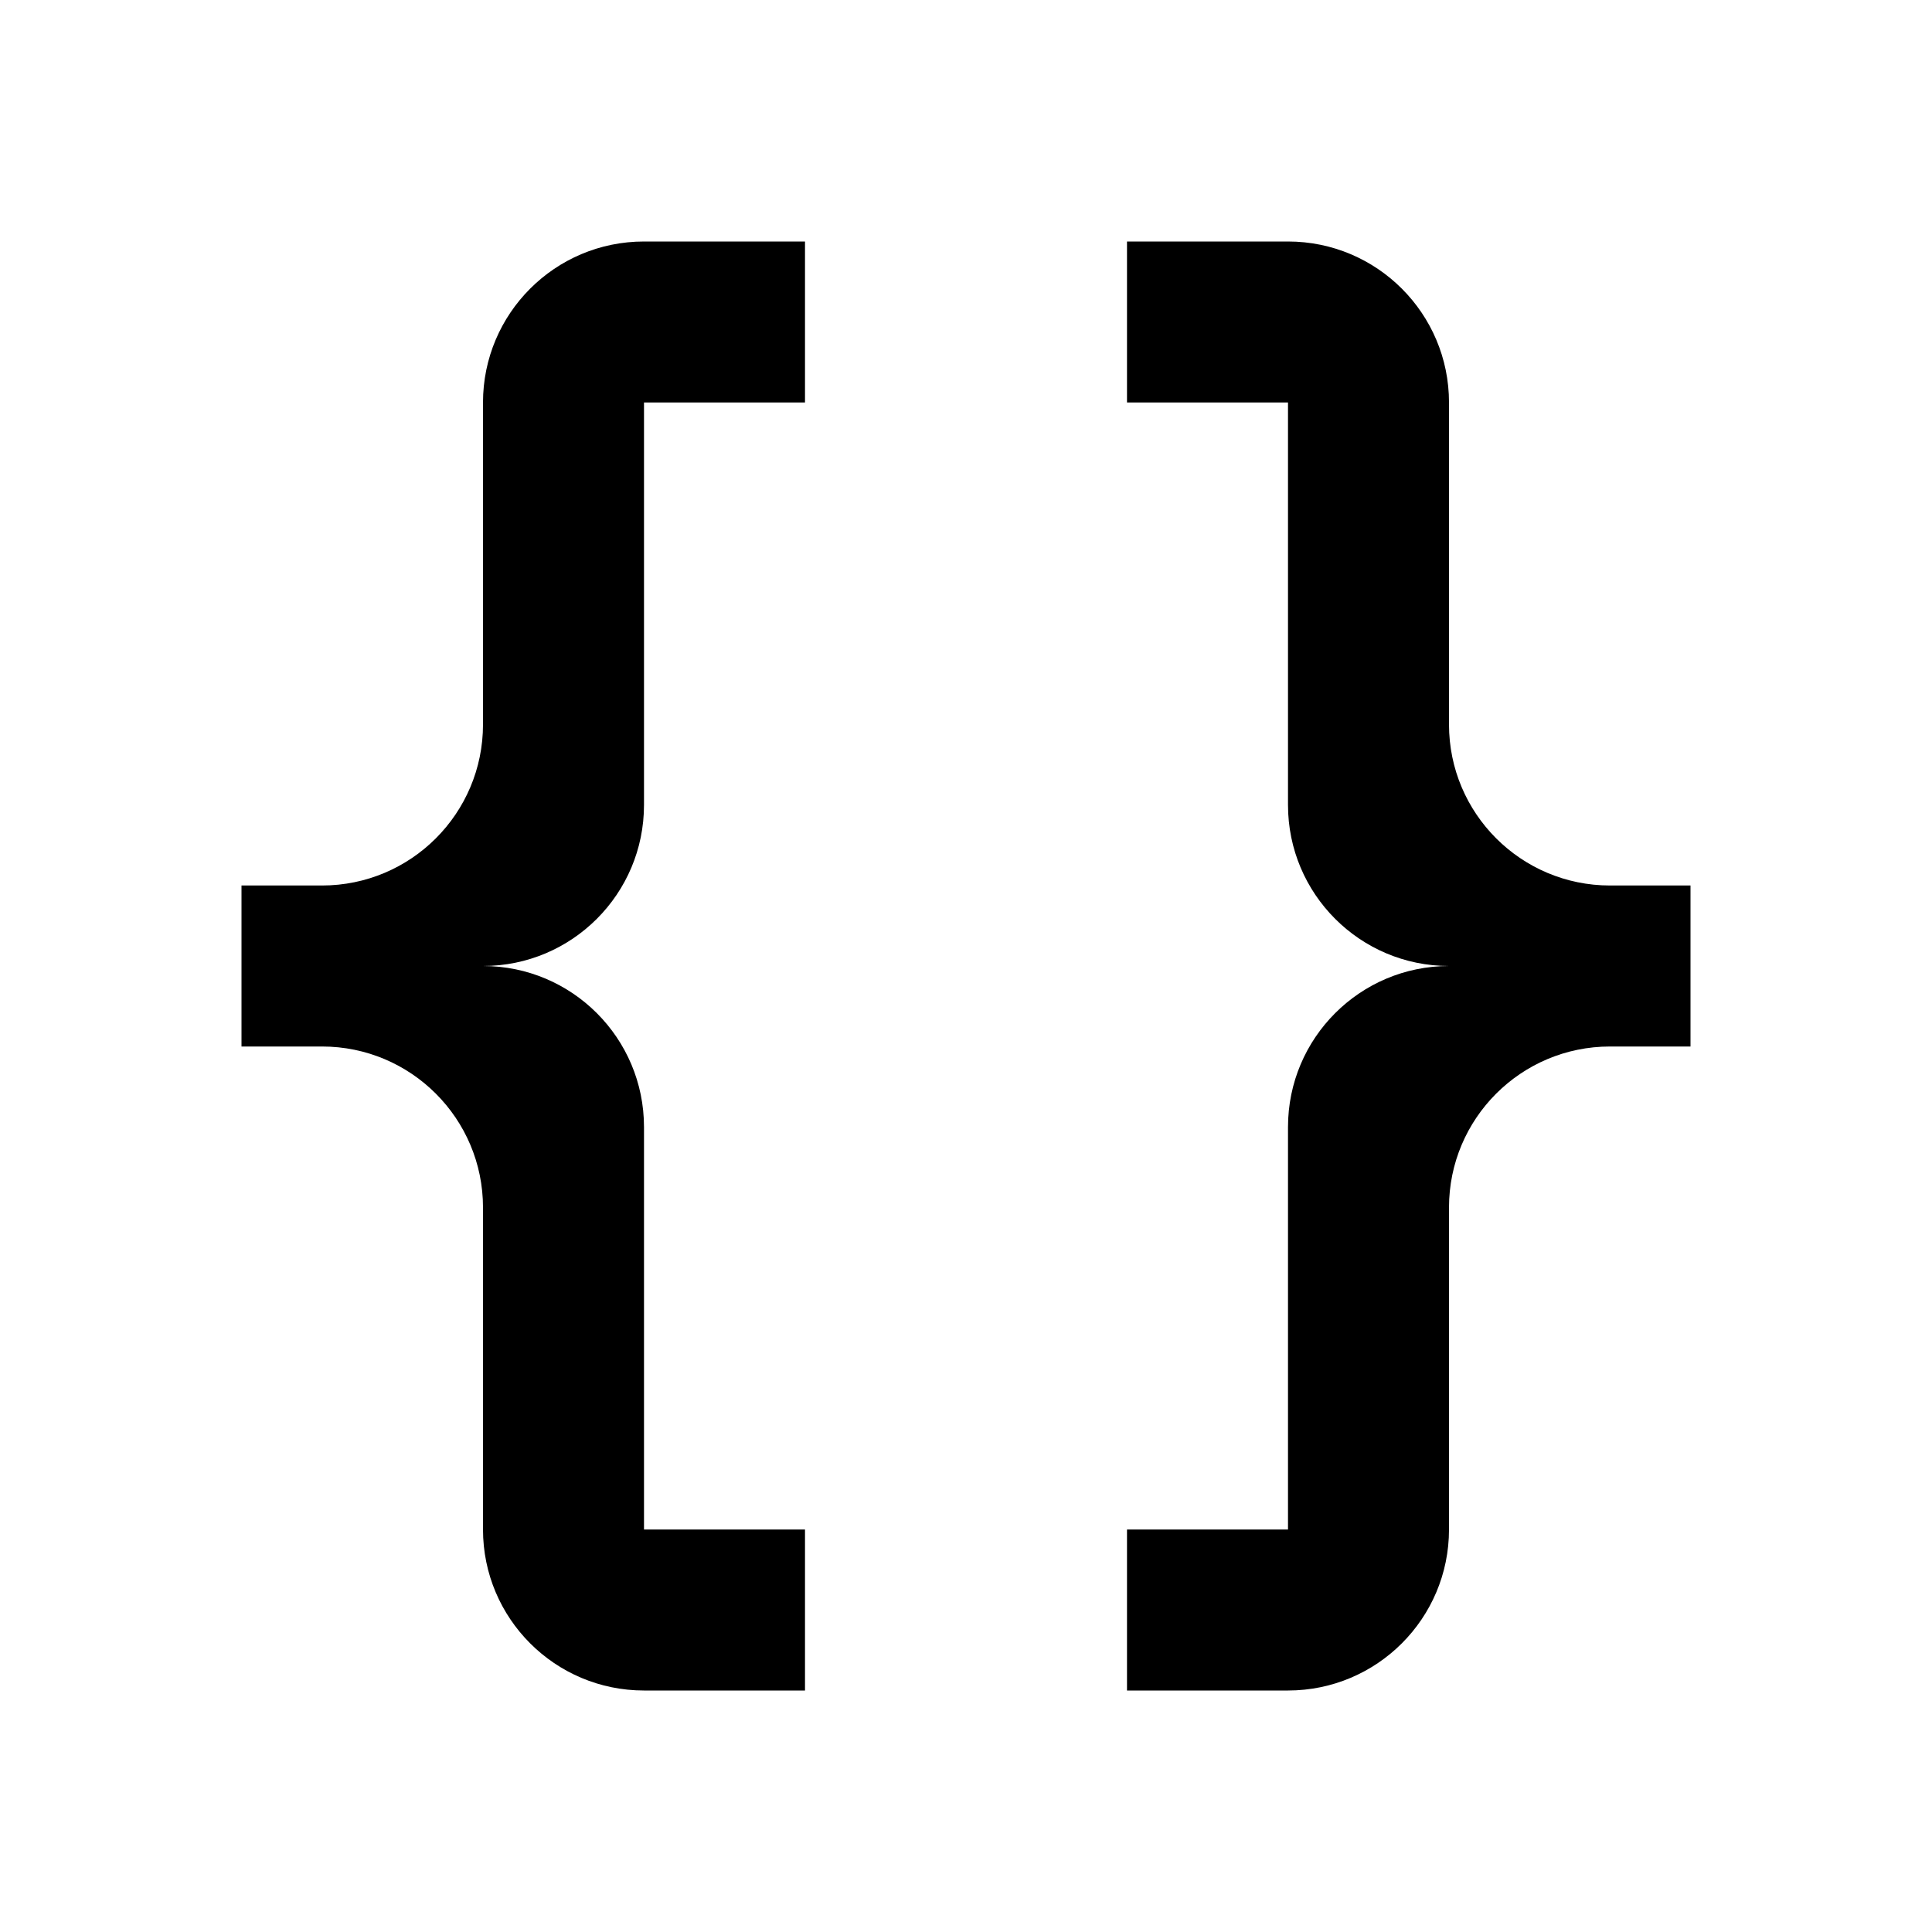
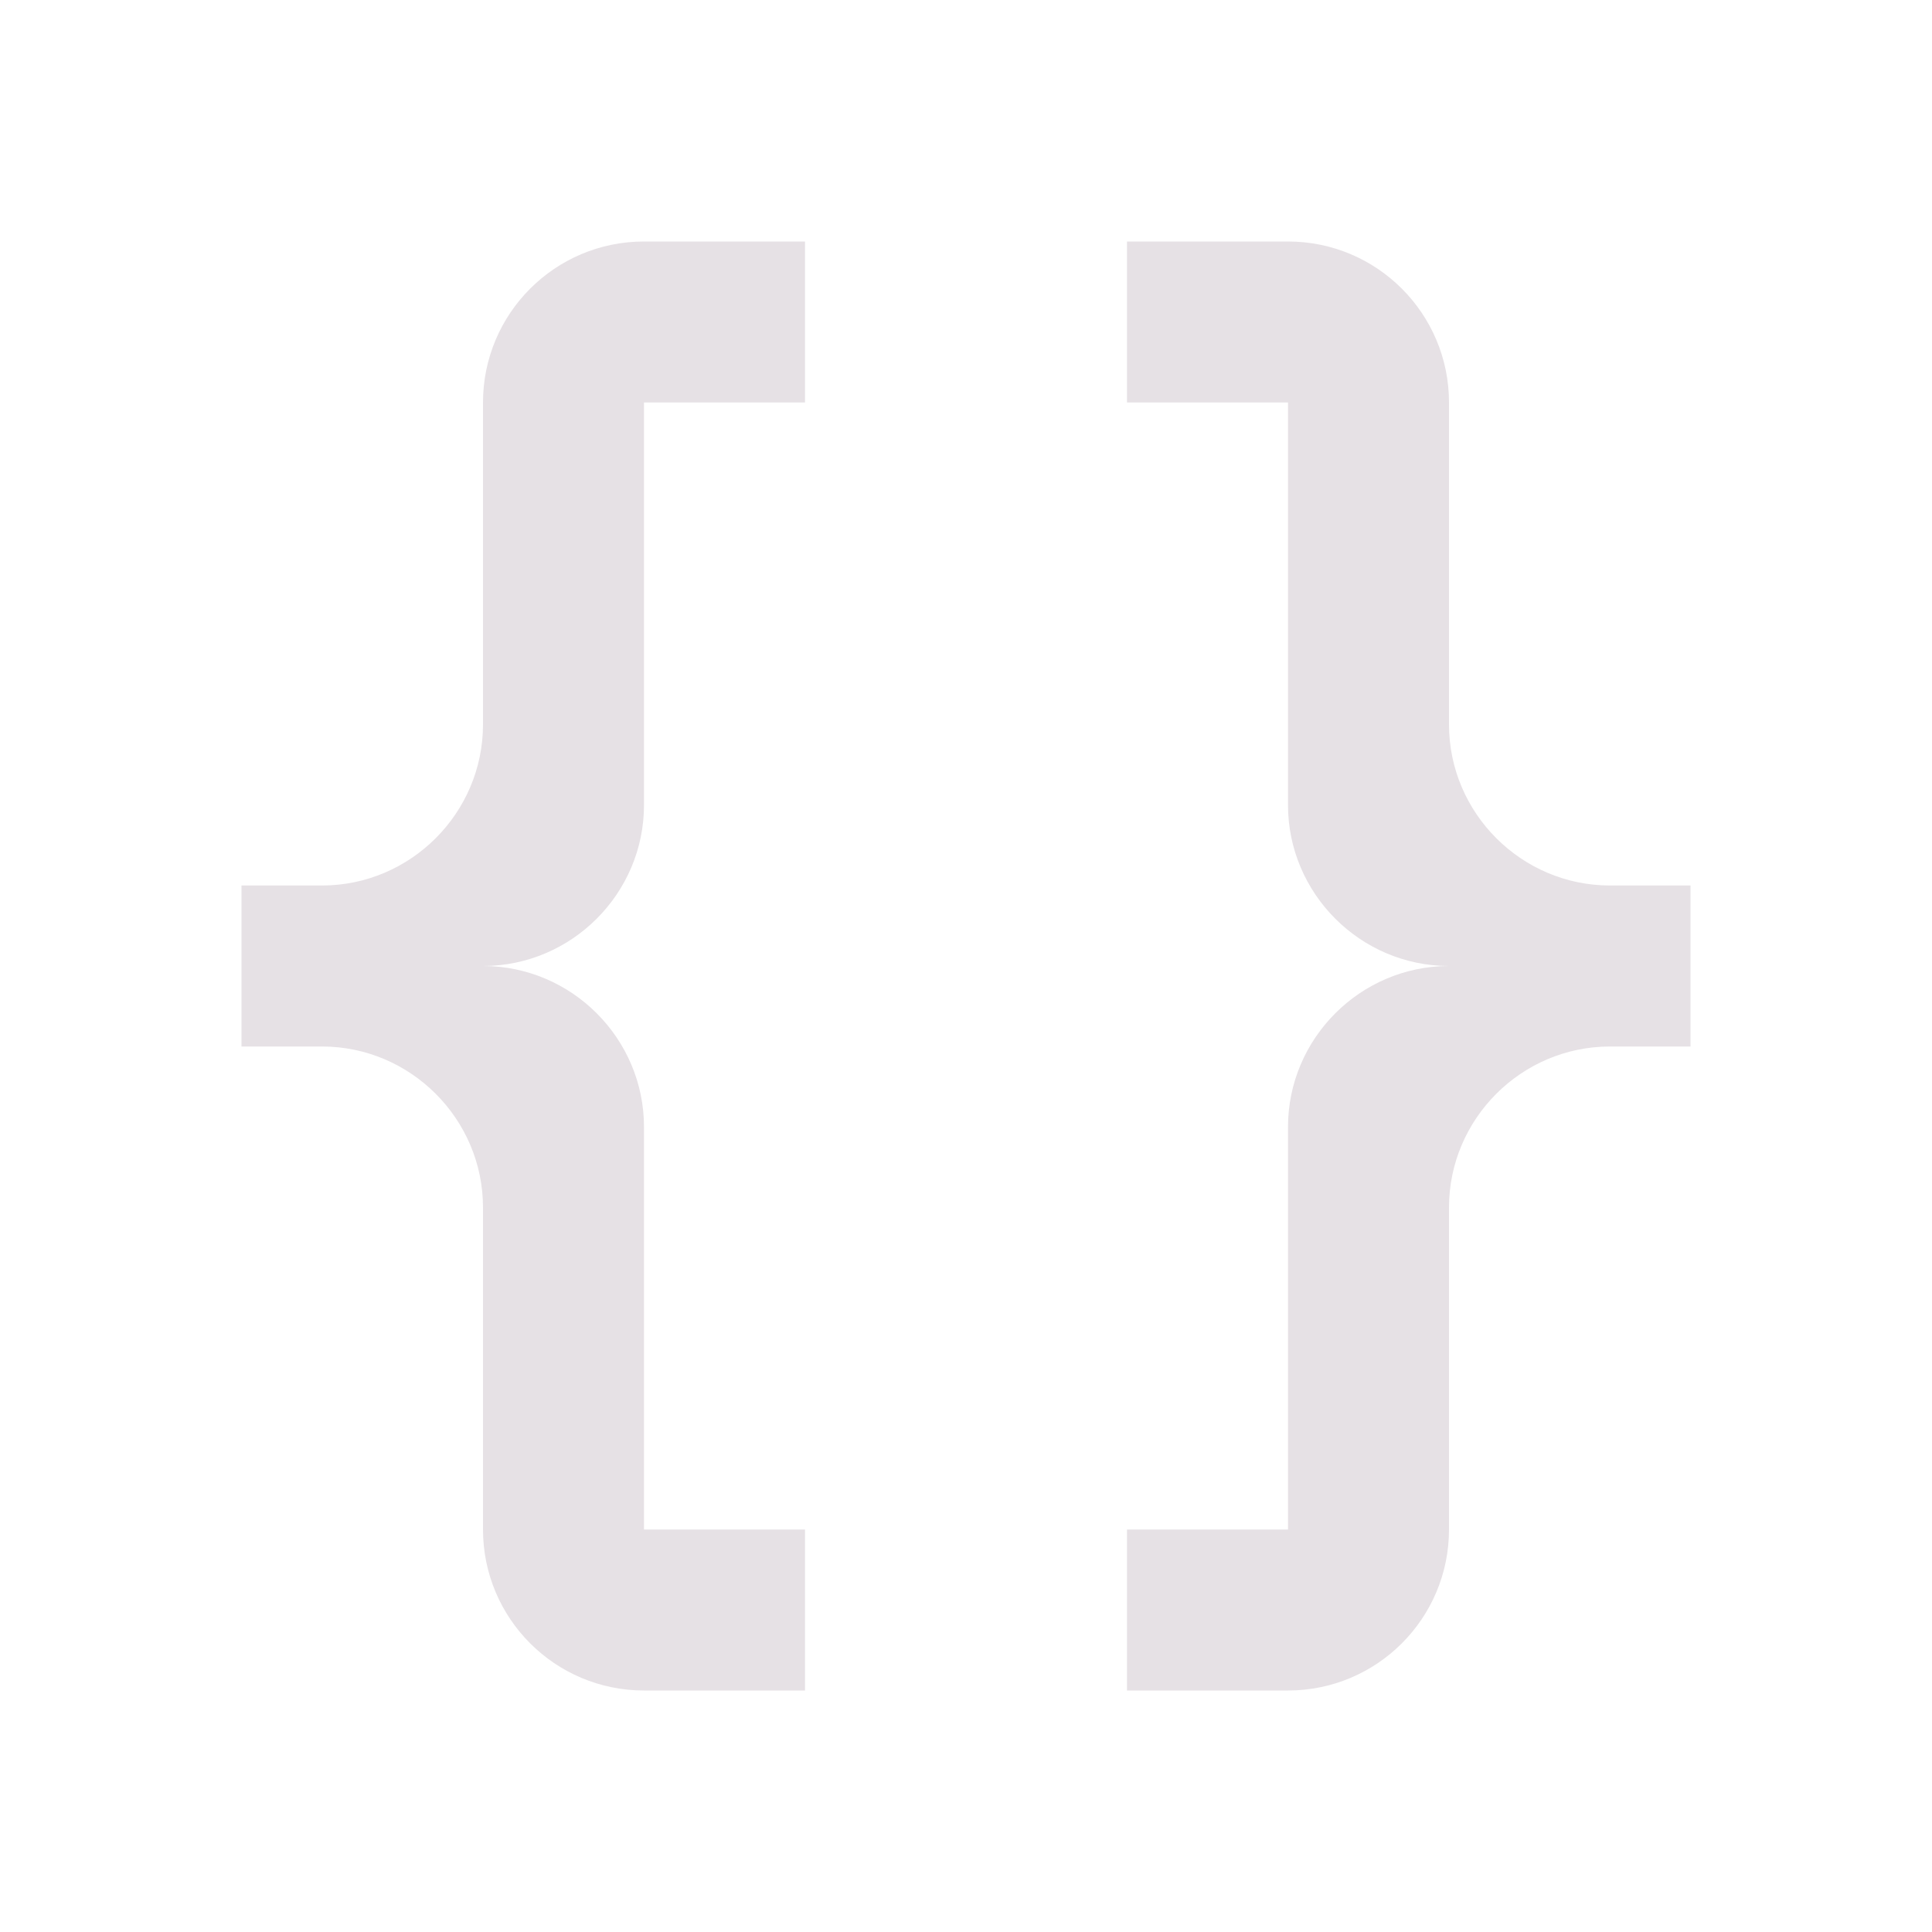
- <svg xmlns="http://www.w3.org/2000/svg" id="mdi-code-braces" viewBox="0 0 24 24">
-   <path d="M8,3A2,2 0 0,0 6,5V9A2,2 0 0,1 4,11H3V13H4A2,2 0 0,1 6,15V19A2,2 0 0,0 8,21H10V19H8V14A2,2 0 0,0 6,12A2,2 0 0,0 8,10V5H10V3M16,3A2,2 0 0,1 18,5V9A2,2 0 0,0 20,11H21V13H20A2,2 0 0,0 18,15V19A2,2 0 0,1 16,21H14V19H16V14A2,2 0 0,1 18,12A2,2 0 0,1 16,10V5H14V3H16Z" />
+ <svg xmlns="http://www.w3.org/2000/svg" viewBox="0 0 24 24">
+   <path fill="#E6E1E5" d="M8,3A2,2 0 0,0 6,5V9C6,10.1 5.1,11 4,11H3V13H4C5.1,13 6,13.9 6,15V19A2,2 0 0,0 8,21H10V19H8V14C8,12.9 7.1,12 6,12C7.1,12 8,11.1 8,10V5H10V3H8M16,3A2,2 0 0,1 18,5V9C18,10.1 18.9,11 20,11H21V13H20C18.9,13 18,13.9 18,15V19A2,2 0 0,1 16,21H14V19H16V14C16,12.9 16.9,12 18,12C16.9,12 16,11.1 16,10V5H14V3H16Z" />
</svg>
